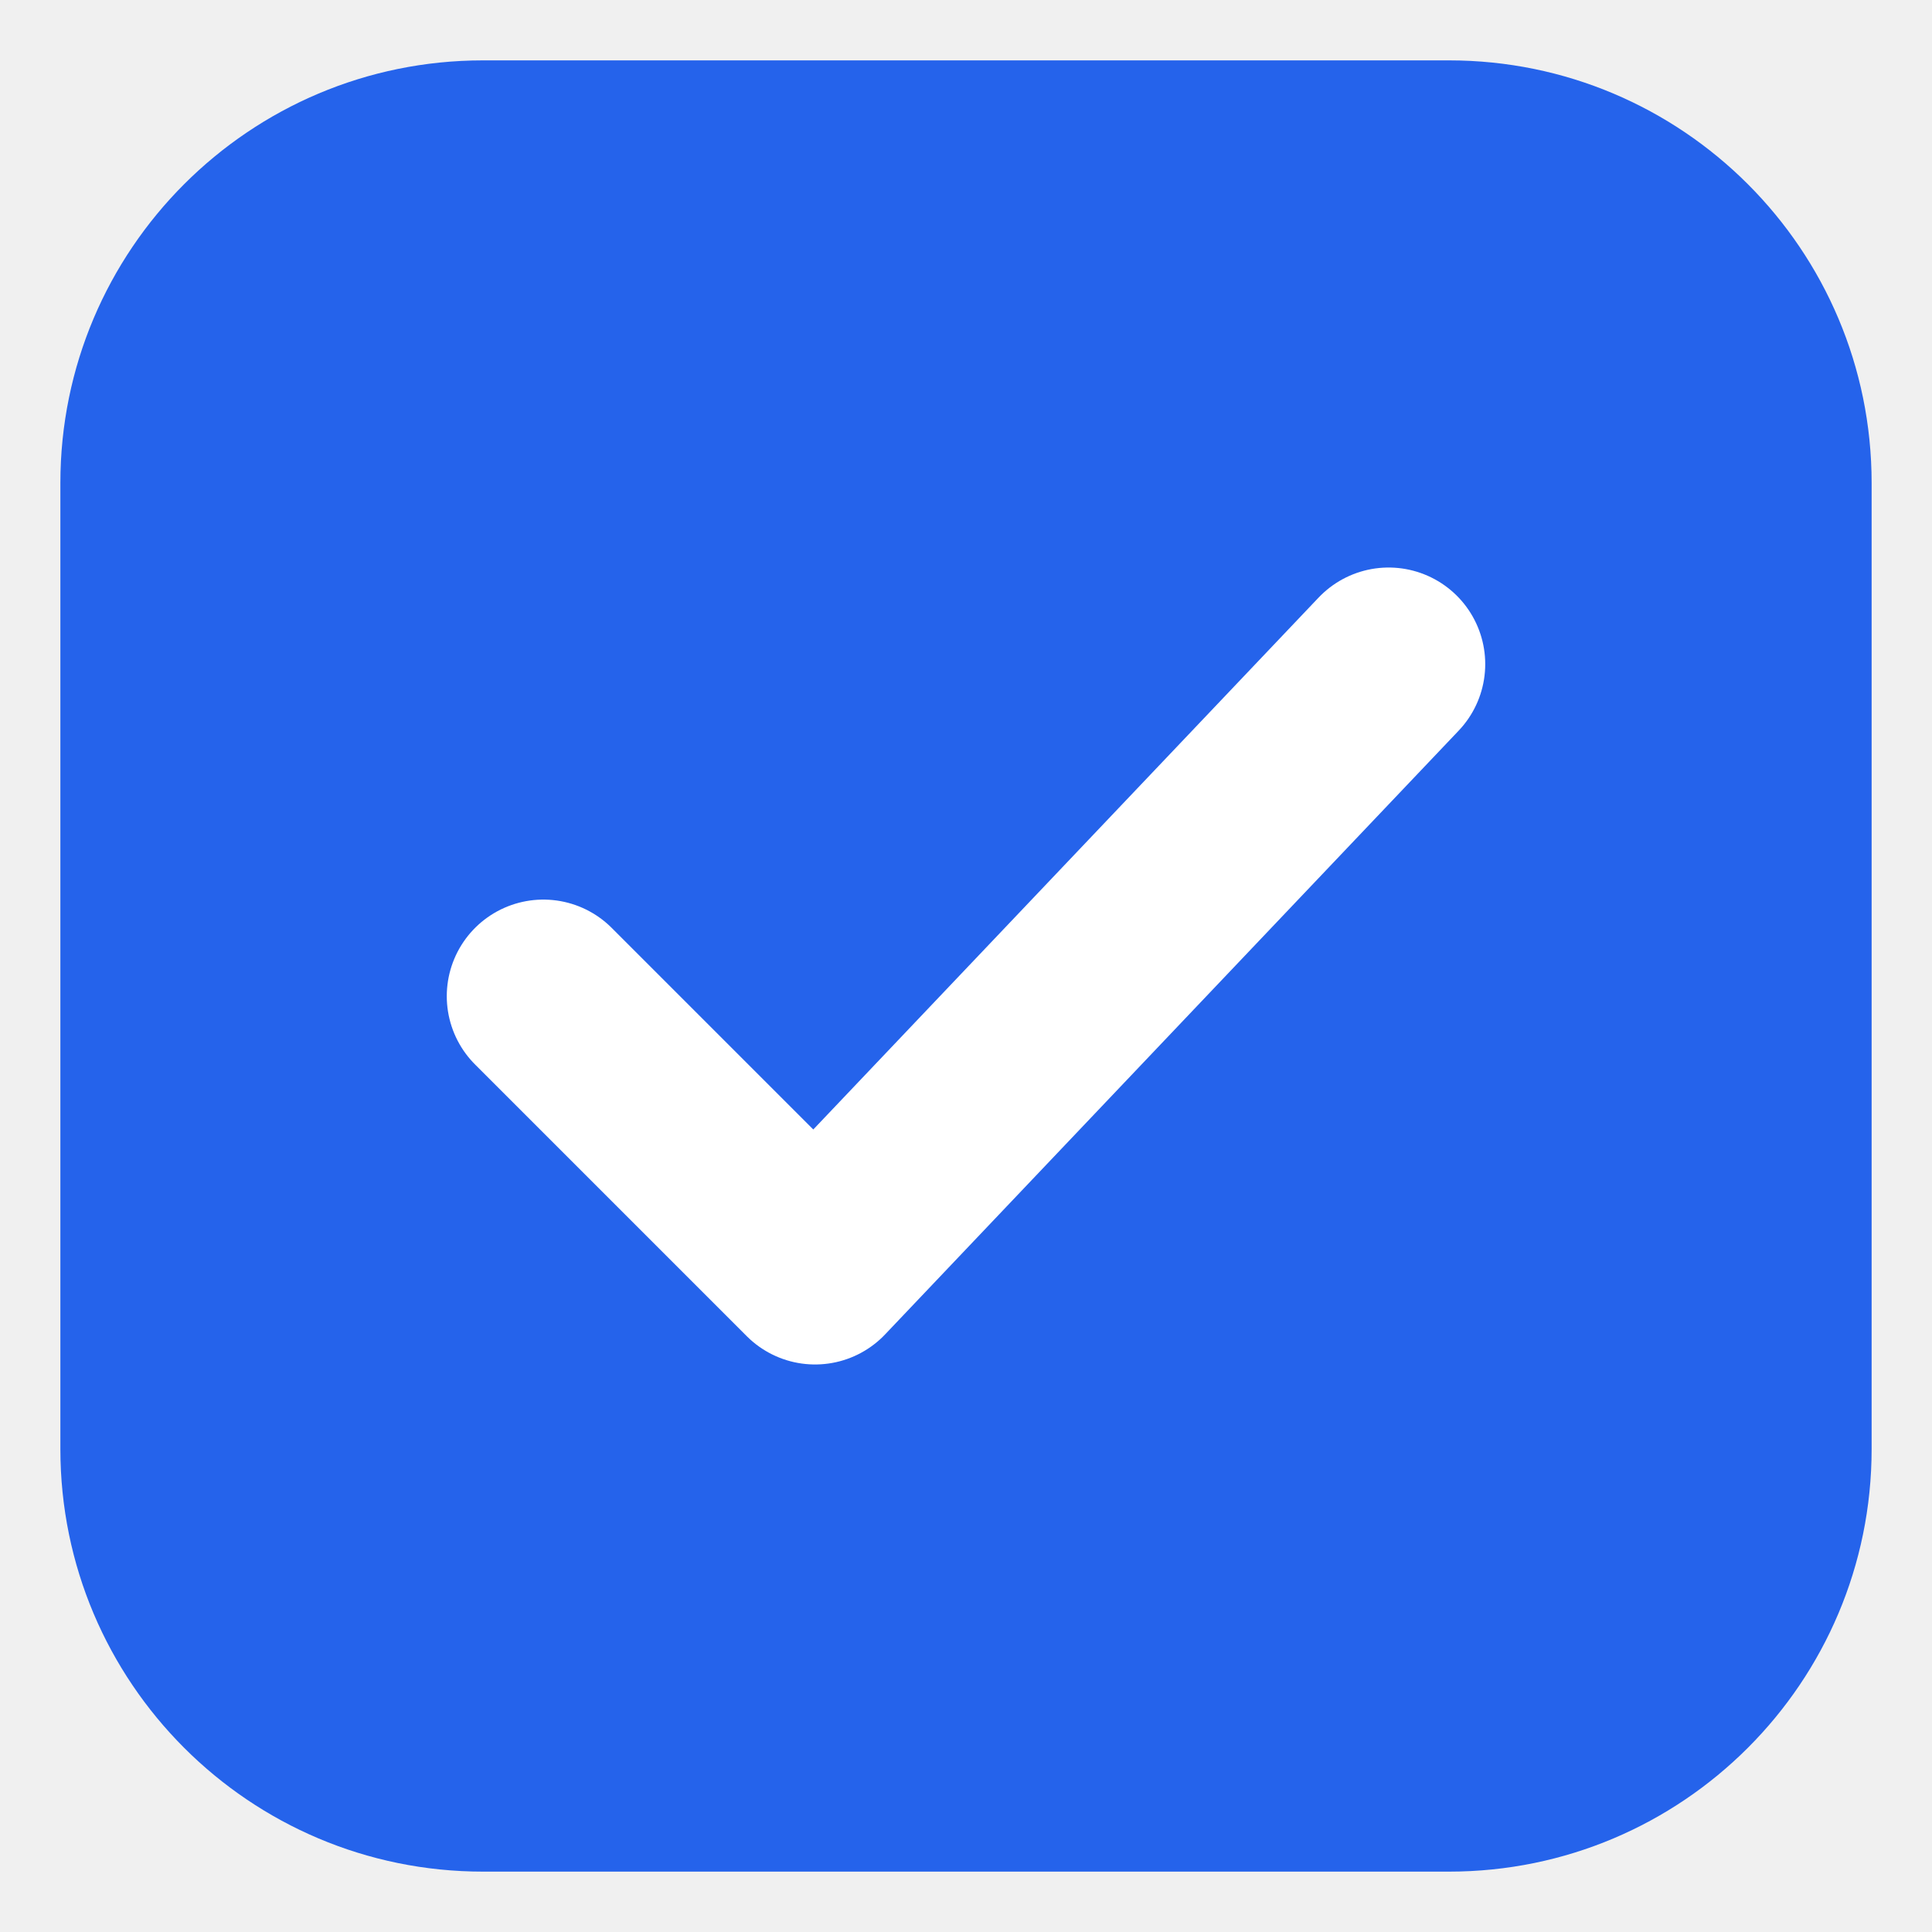
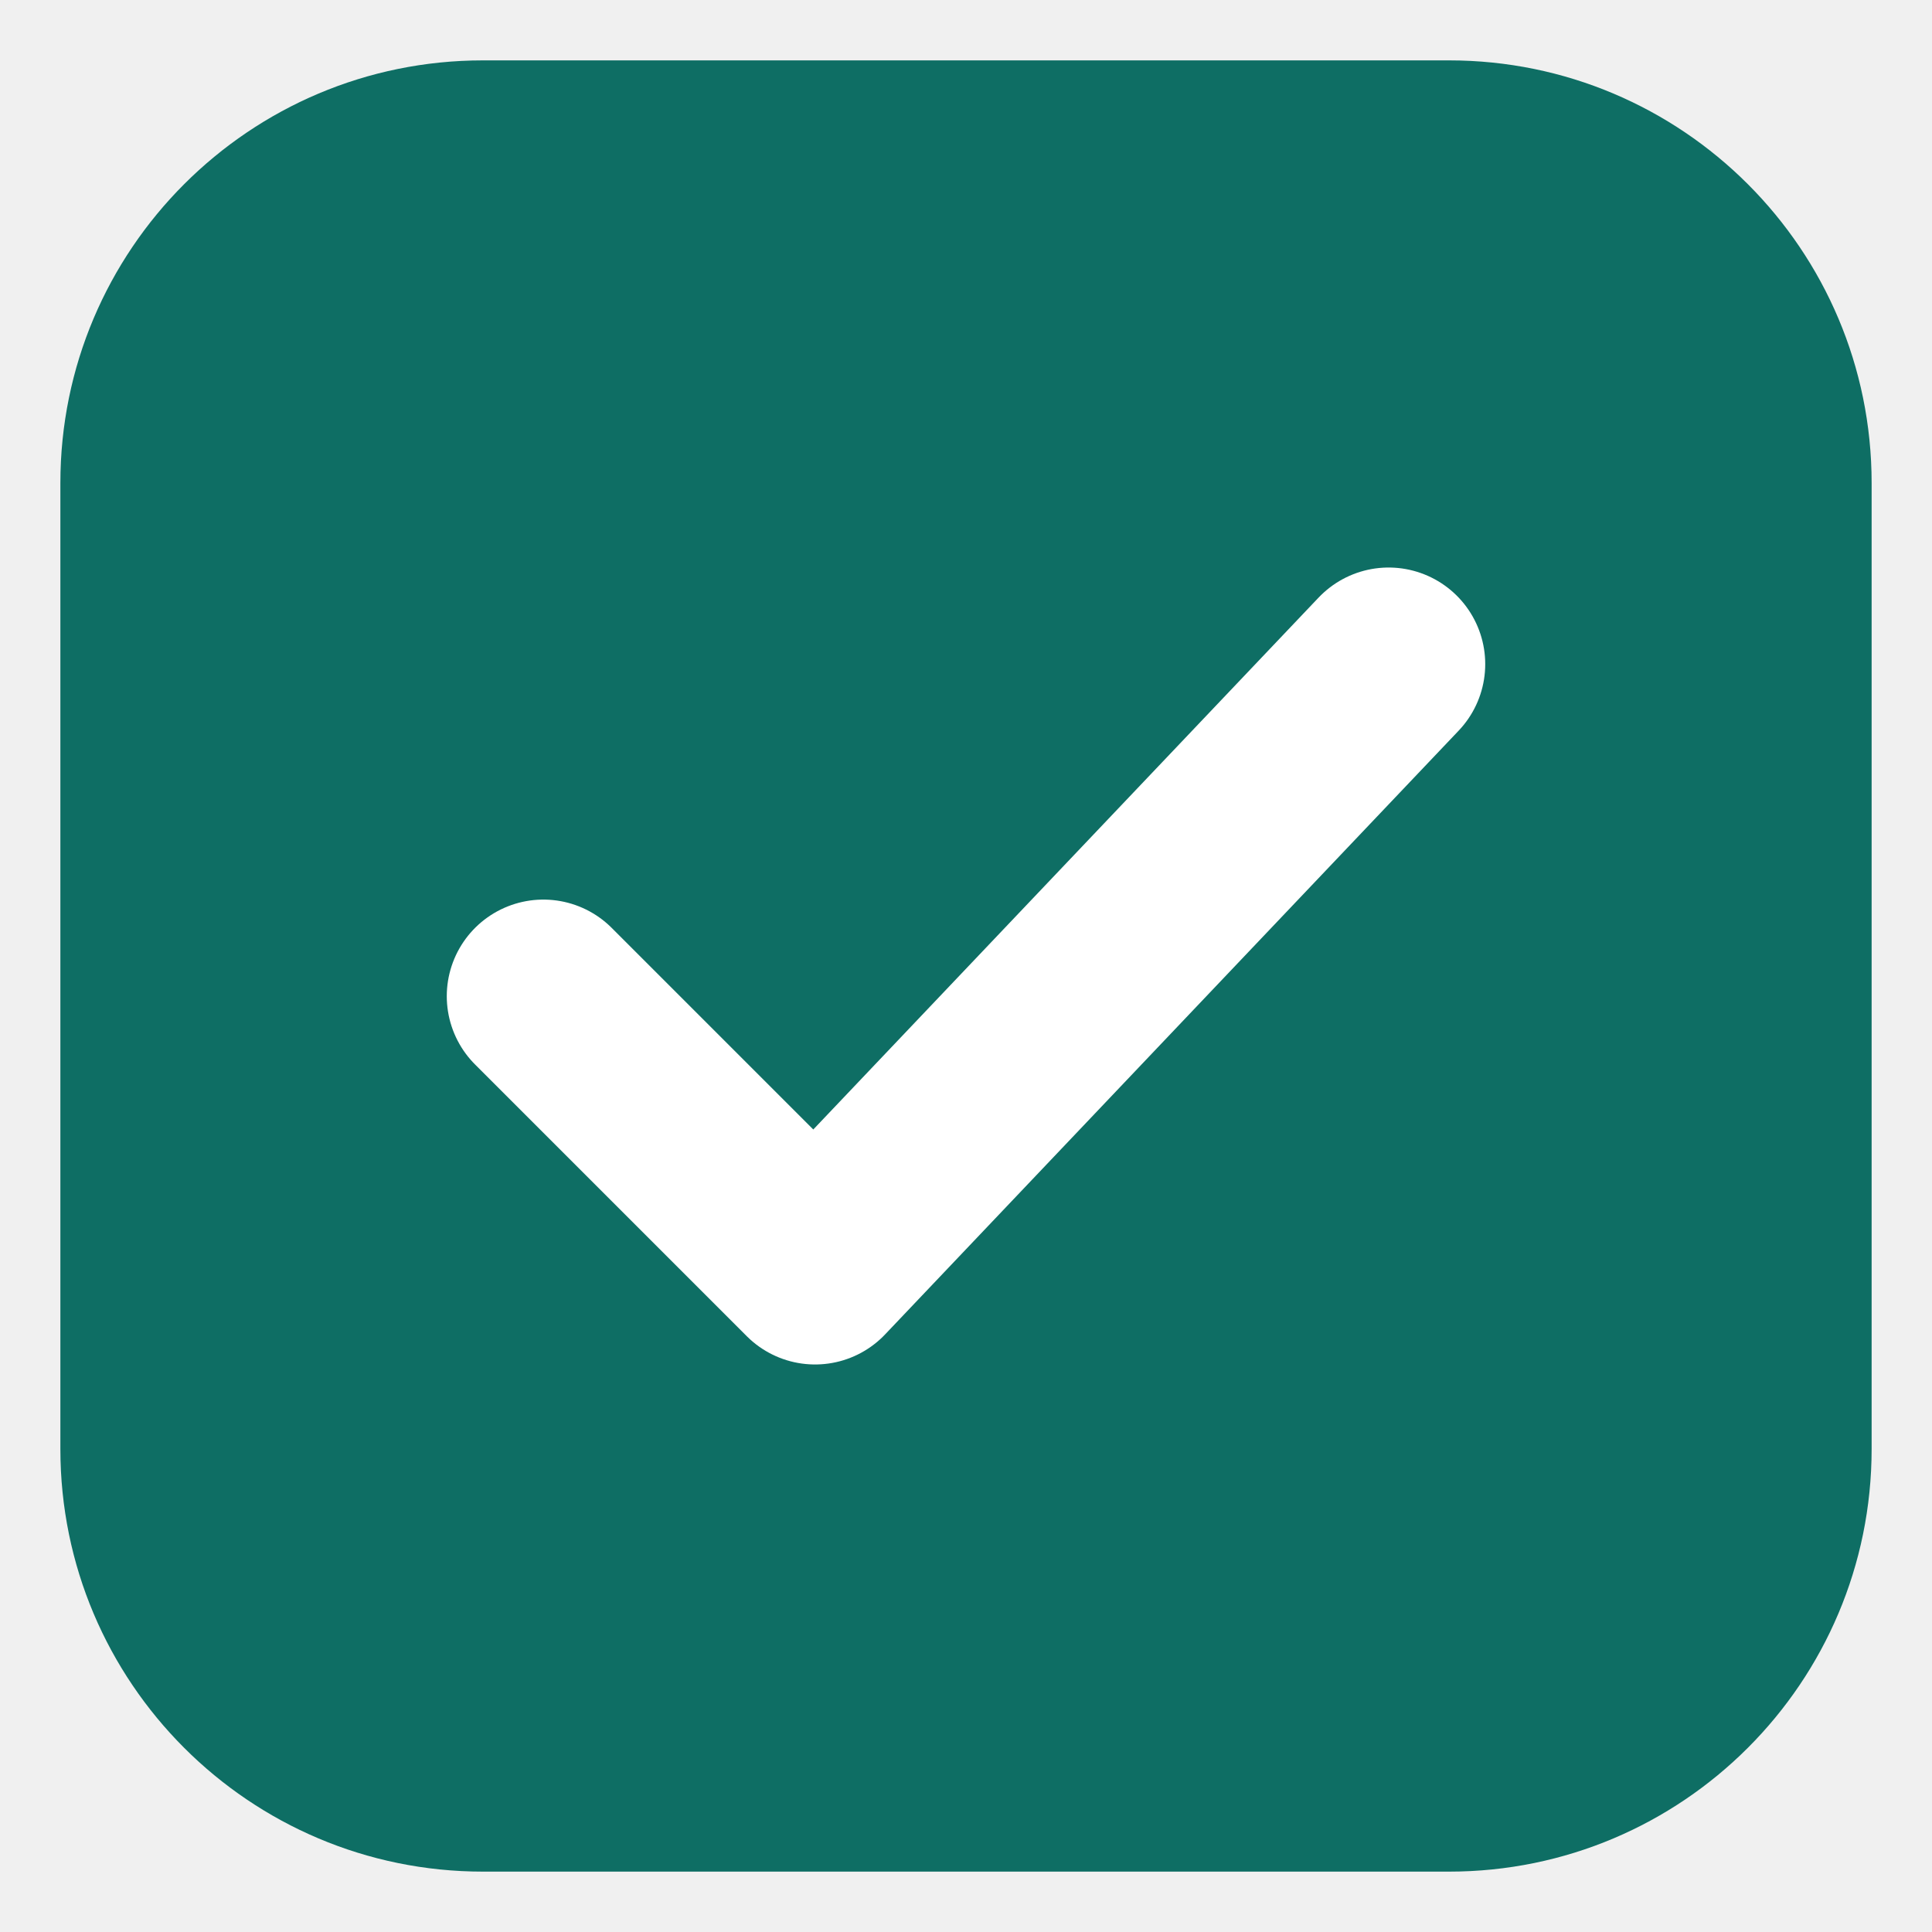
<svg xmlns="http://www.w3.org/2000/svg" width="32" height="32" viewBox="0 0 32 32" role="img" aria-label="Taskflow">
-   <rect x="1" y="1" width="30" height="30" rx="7" fill="#2563EB" />
+   <rect x="1" y="1" width="30" height="30" rx="7" fill="#0E6E64" />
  <path d="M9 16.5l4.5 4.5L23 11" fill="none" stroke="#FFFFFF" stroke-width="3.2" stroke-linecap="round" stroke-linejoin="round" />
</svg>
